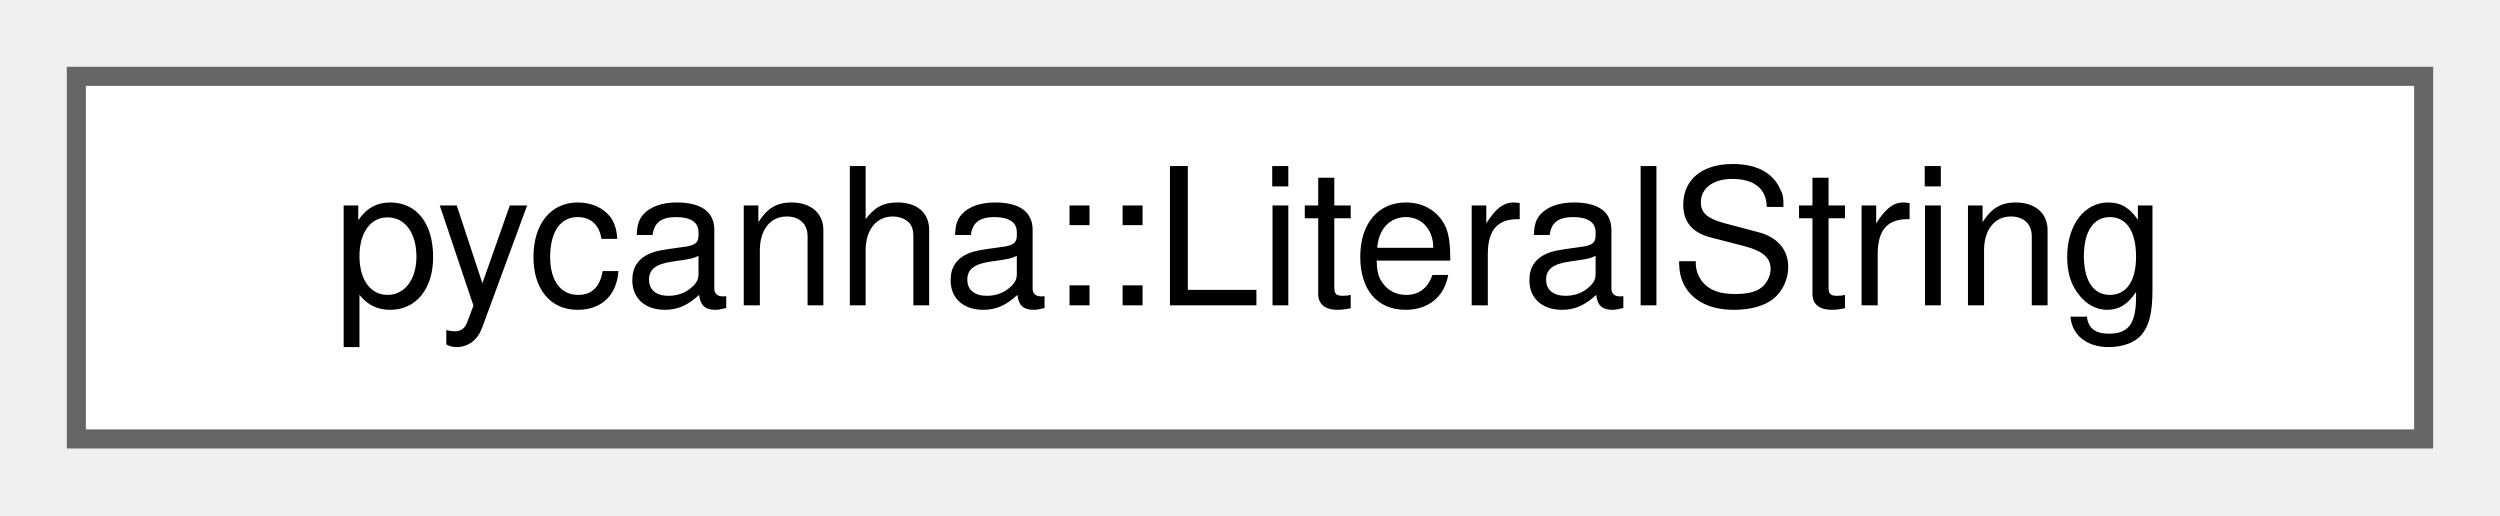
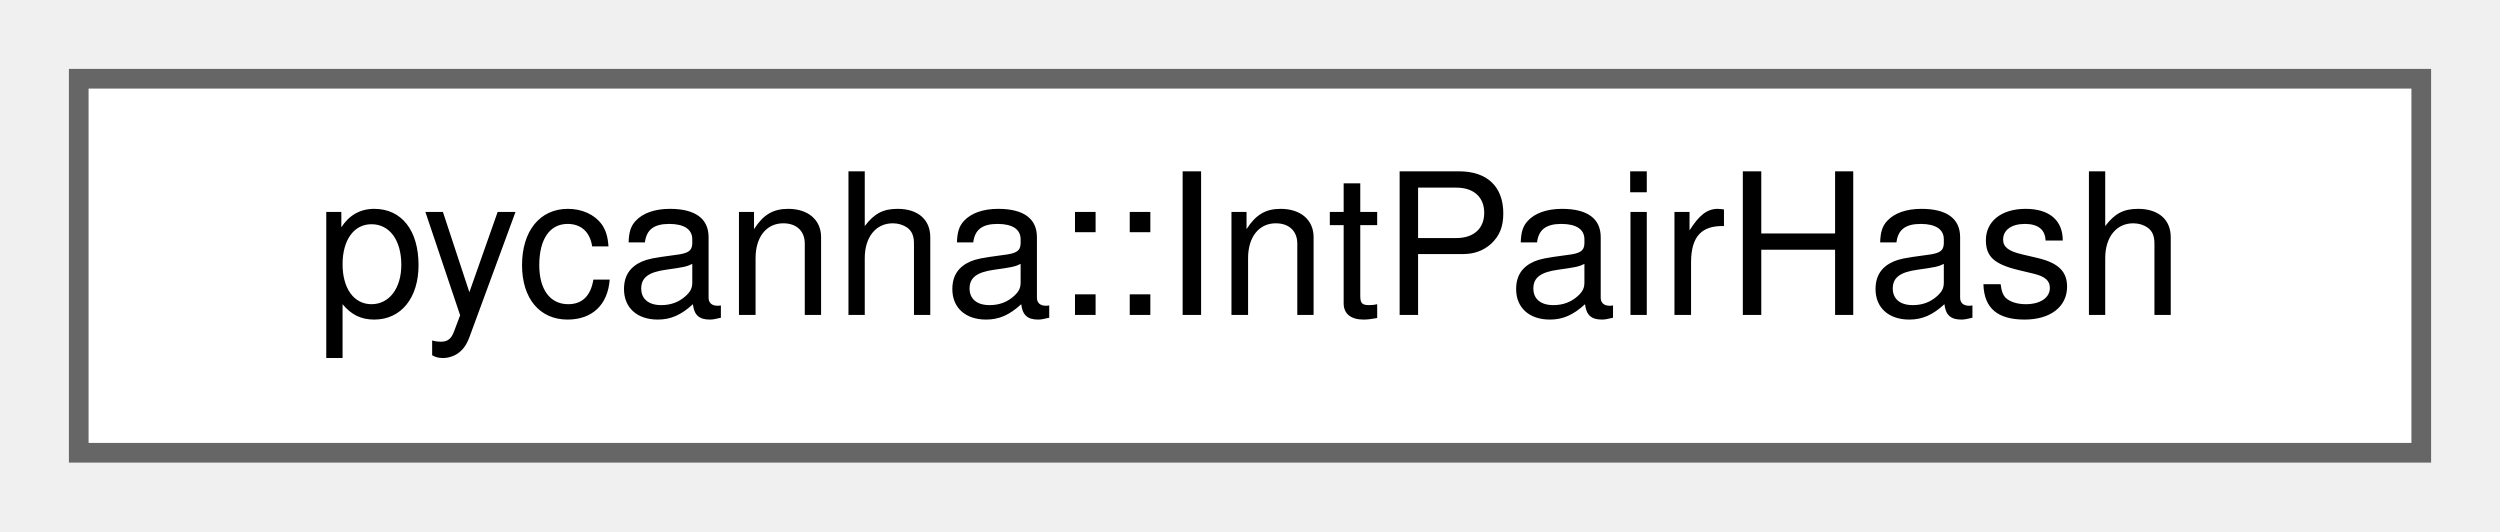
- <svg xmlns="http://www.w3.org/2000/svg" xmlns:xlink="http://www.w3.org/1999/xlink" width="131pt" height="27pt" viewBox="0.00 0.00 131.00 27.00">
+ <svg xmlns="http://www.w3.org/2000/svg" xmlns:xlink="http://www.w3.org/1999/xlink" width="127pt" height="27pt" viewBox="0.00 0.00 127.00 27.00">
  <g id="graph0" class="graph" transform="scale(1 1) rotate(0) translate(4 23)">
    <g id="Node000000" class="node">
      <g id="a_Node000000">
-         <a xlink:href="classpycanha_1_1LiteralString.html" target="_top" xlink:title=" ">
-           <polygon fill="white" stroke="#666666" points="123,-19 0,-19 0,0 123,0 123,-19" />
-           <text text-anchor="middle" x="61.5" y="-7" font-family="Helvetica,sans-Serif" font-size="10.00">pycanha::LiteralString</text>
+         <a xlink:href="structpycanha_1_1IntPairHash.html" target="_top" xlink:title=" ">
+           <polygon fill="white" stroke="#666666" points="119,-19 0,-19 0,0 119,0 119,-19" />
+           <text text-anchor="middle" x="59.5" y="-7" font-family="Helvetica,sans-Serif" font-size="10.00">pycanha::IntPairHash</text>
        </a>
      </g>
    </g>
  </g>
</svg>
